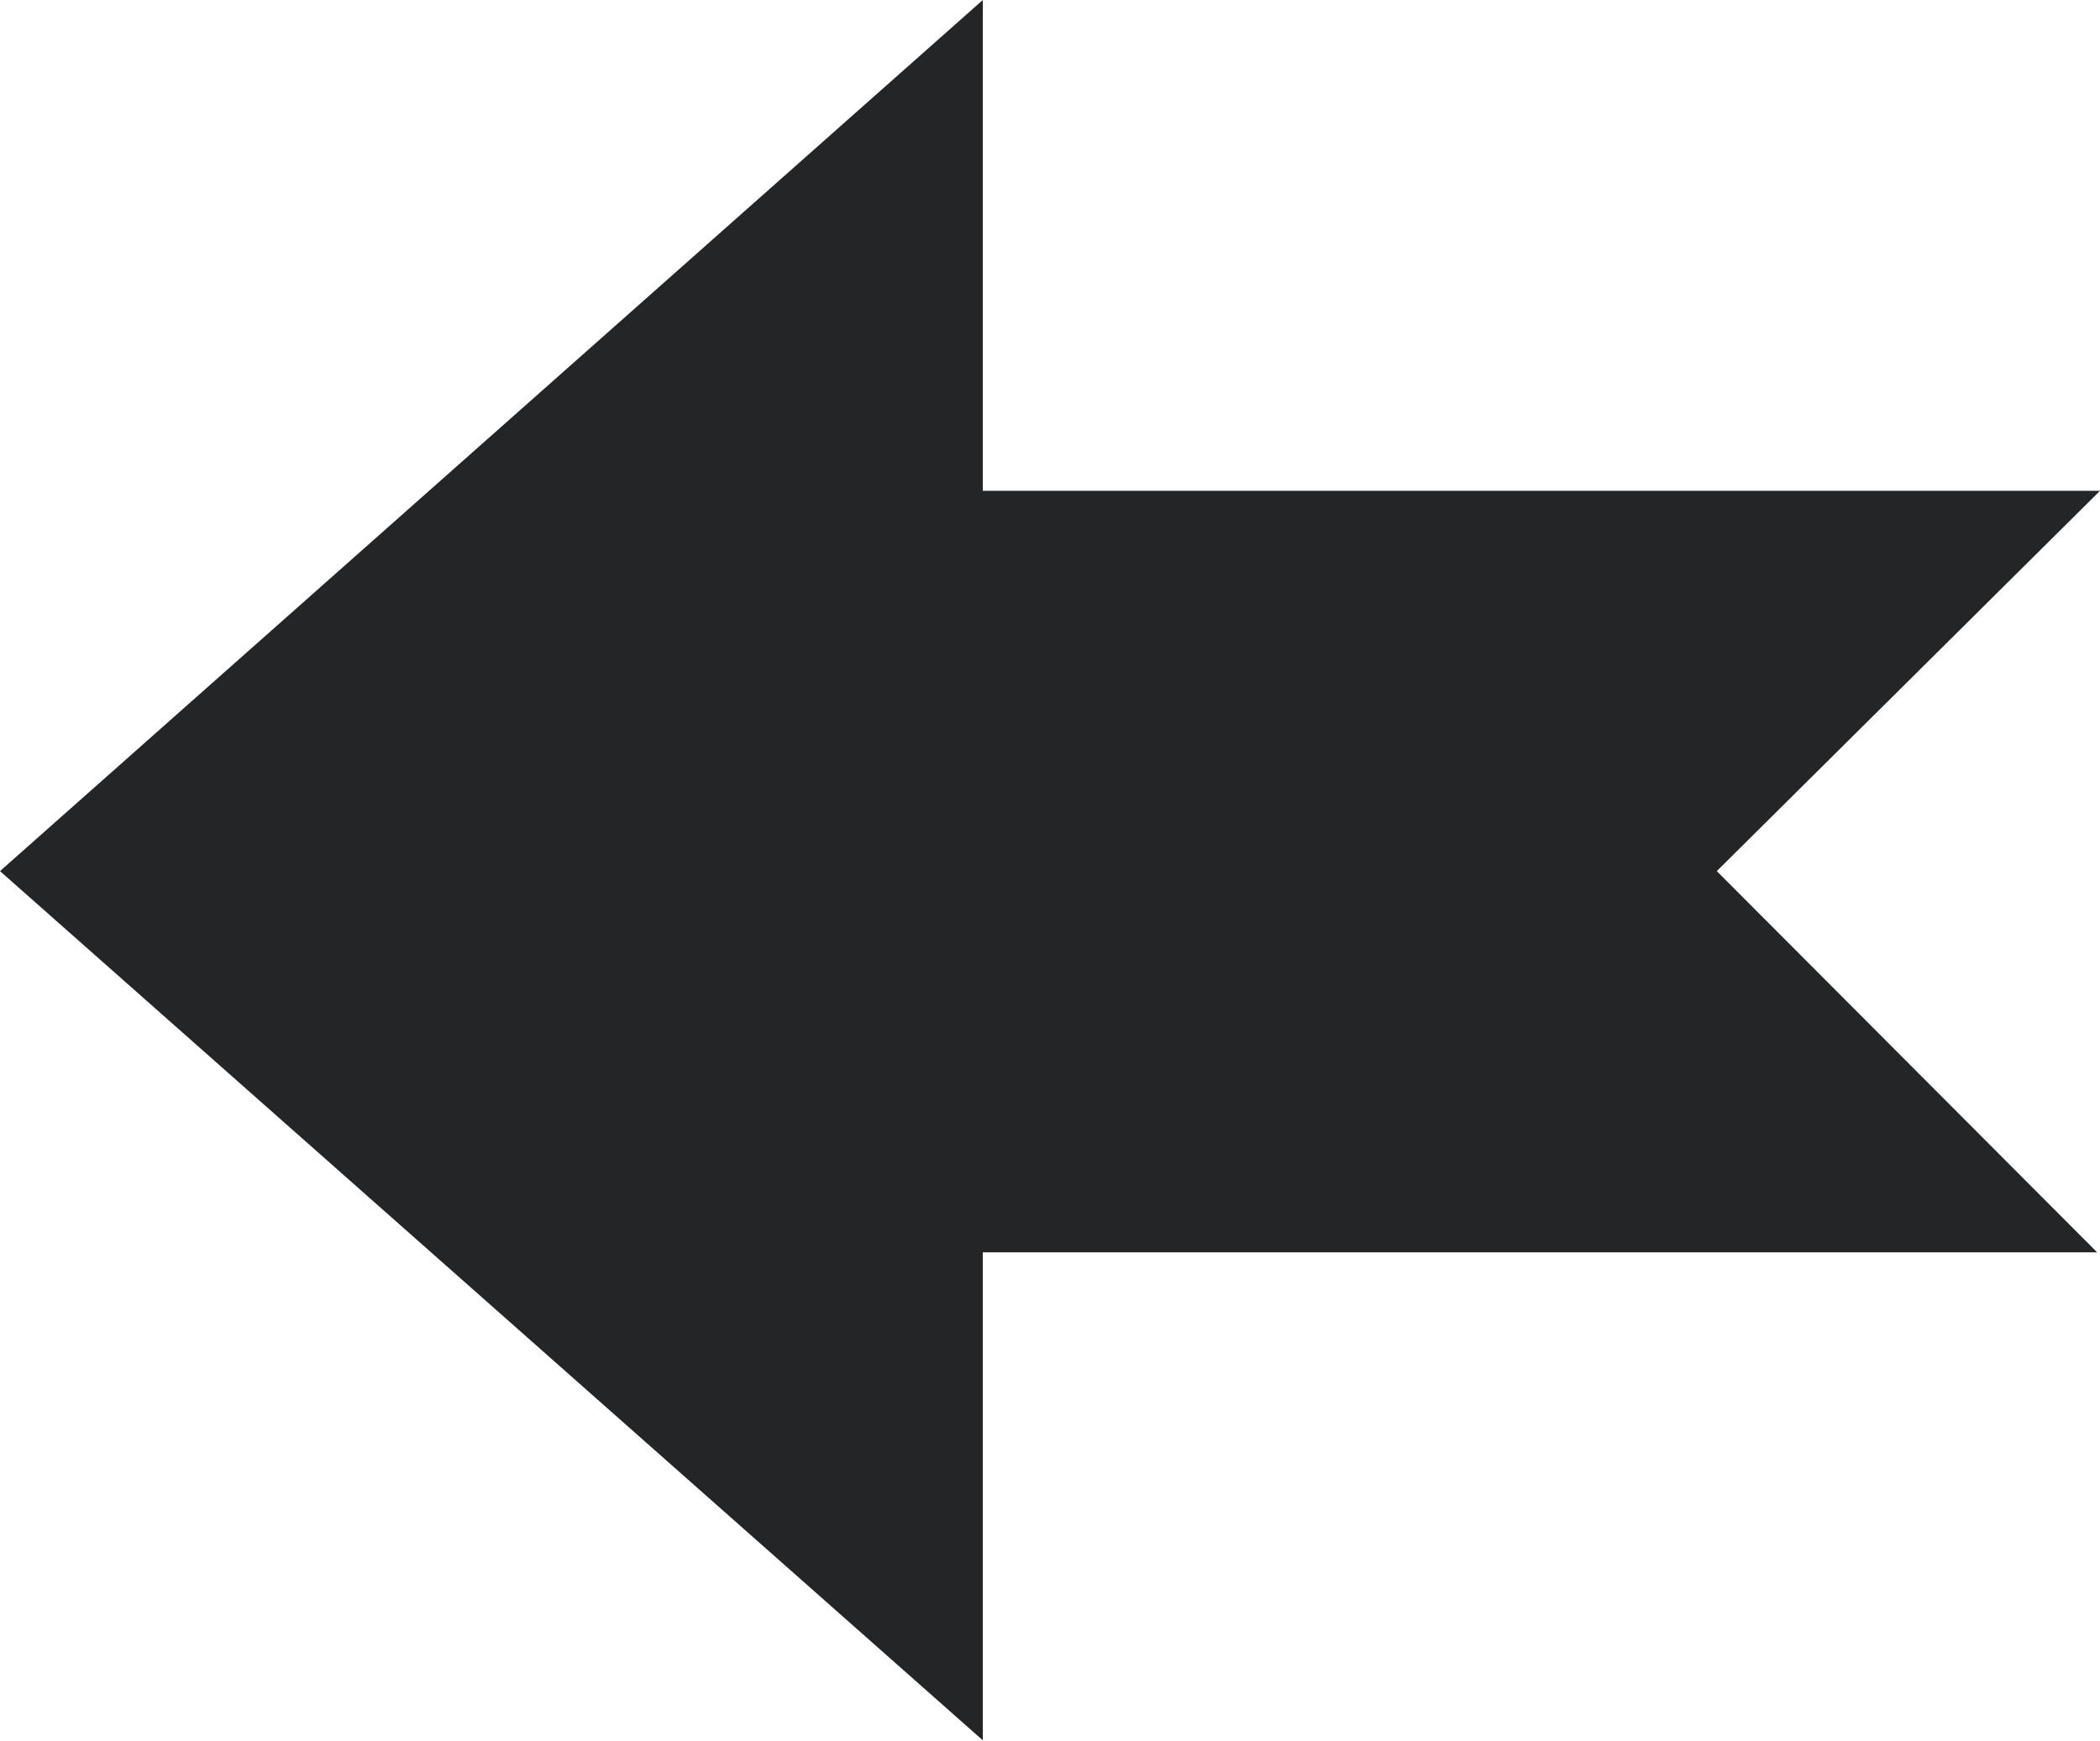
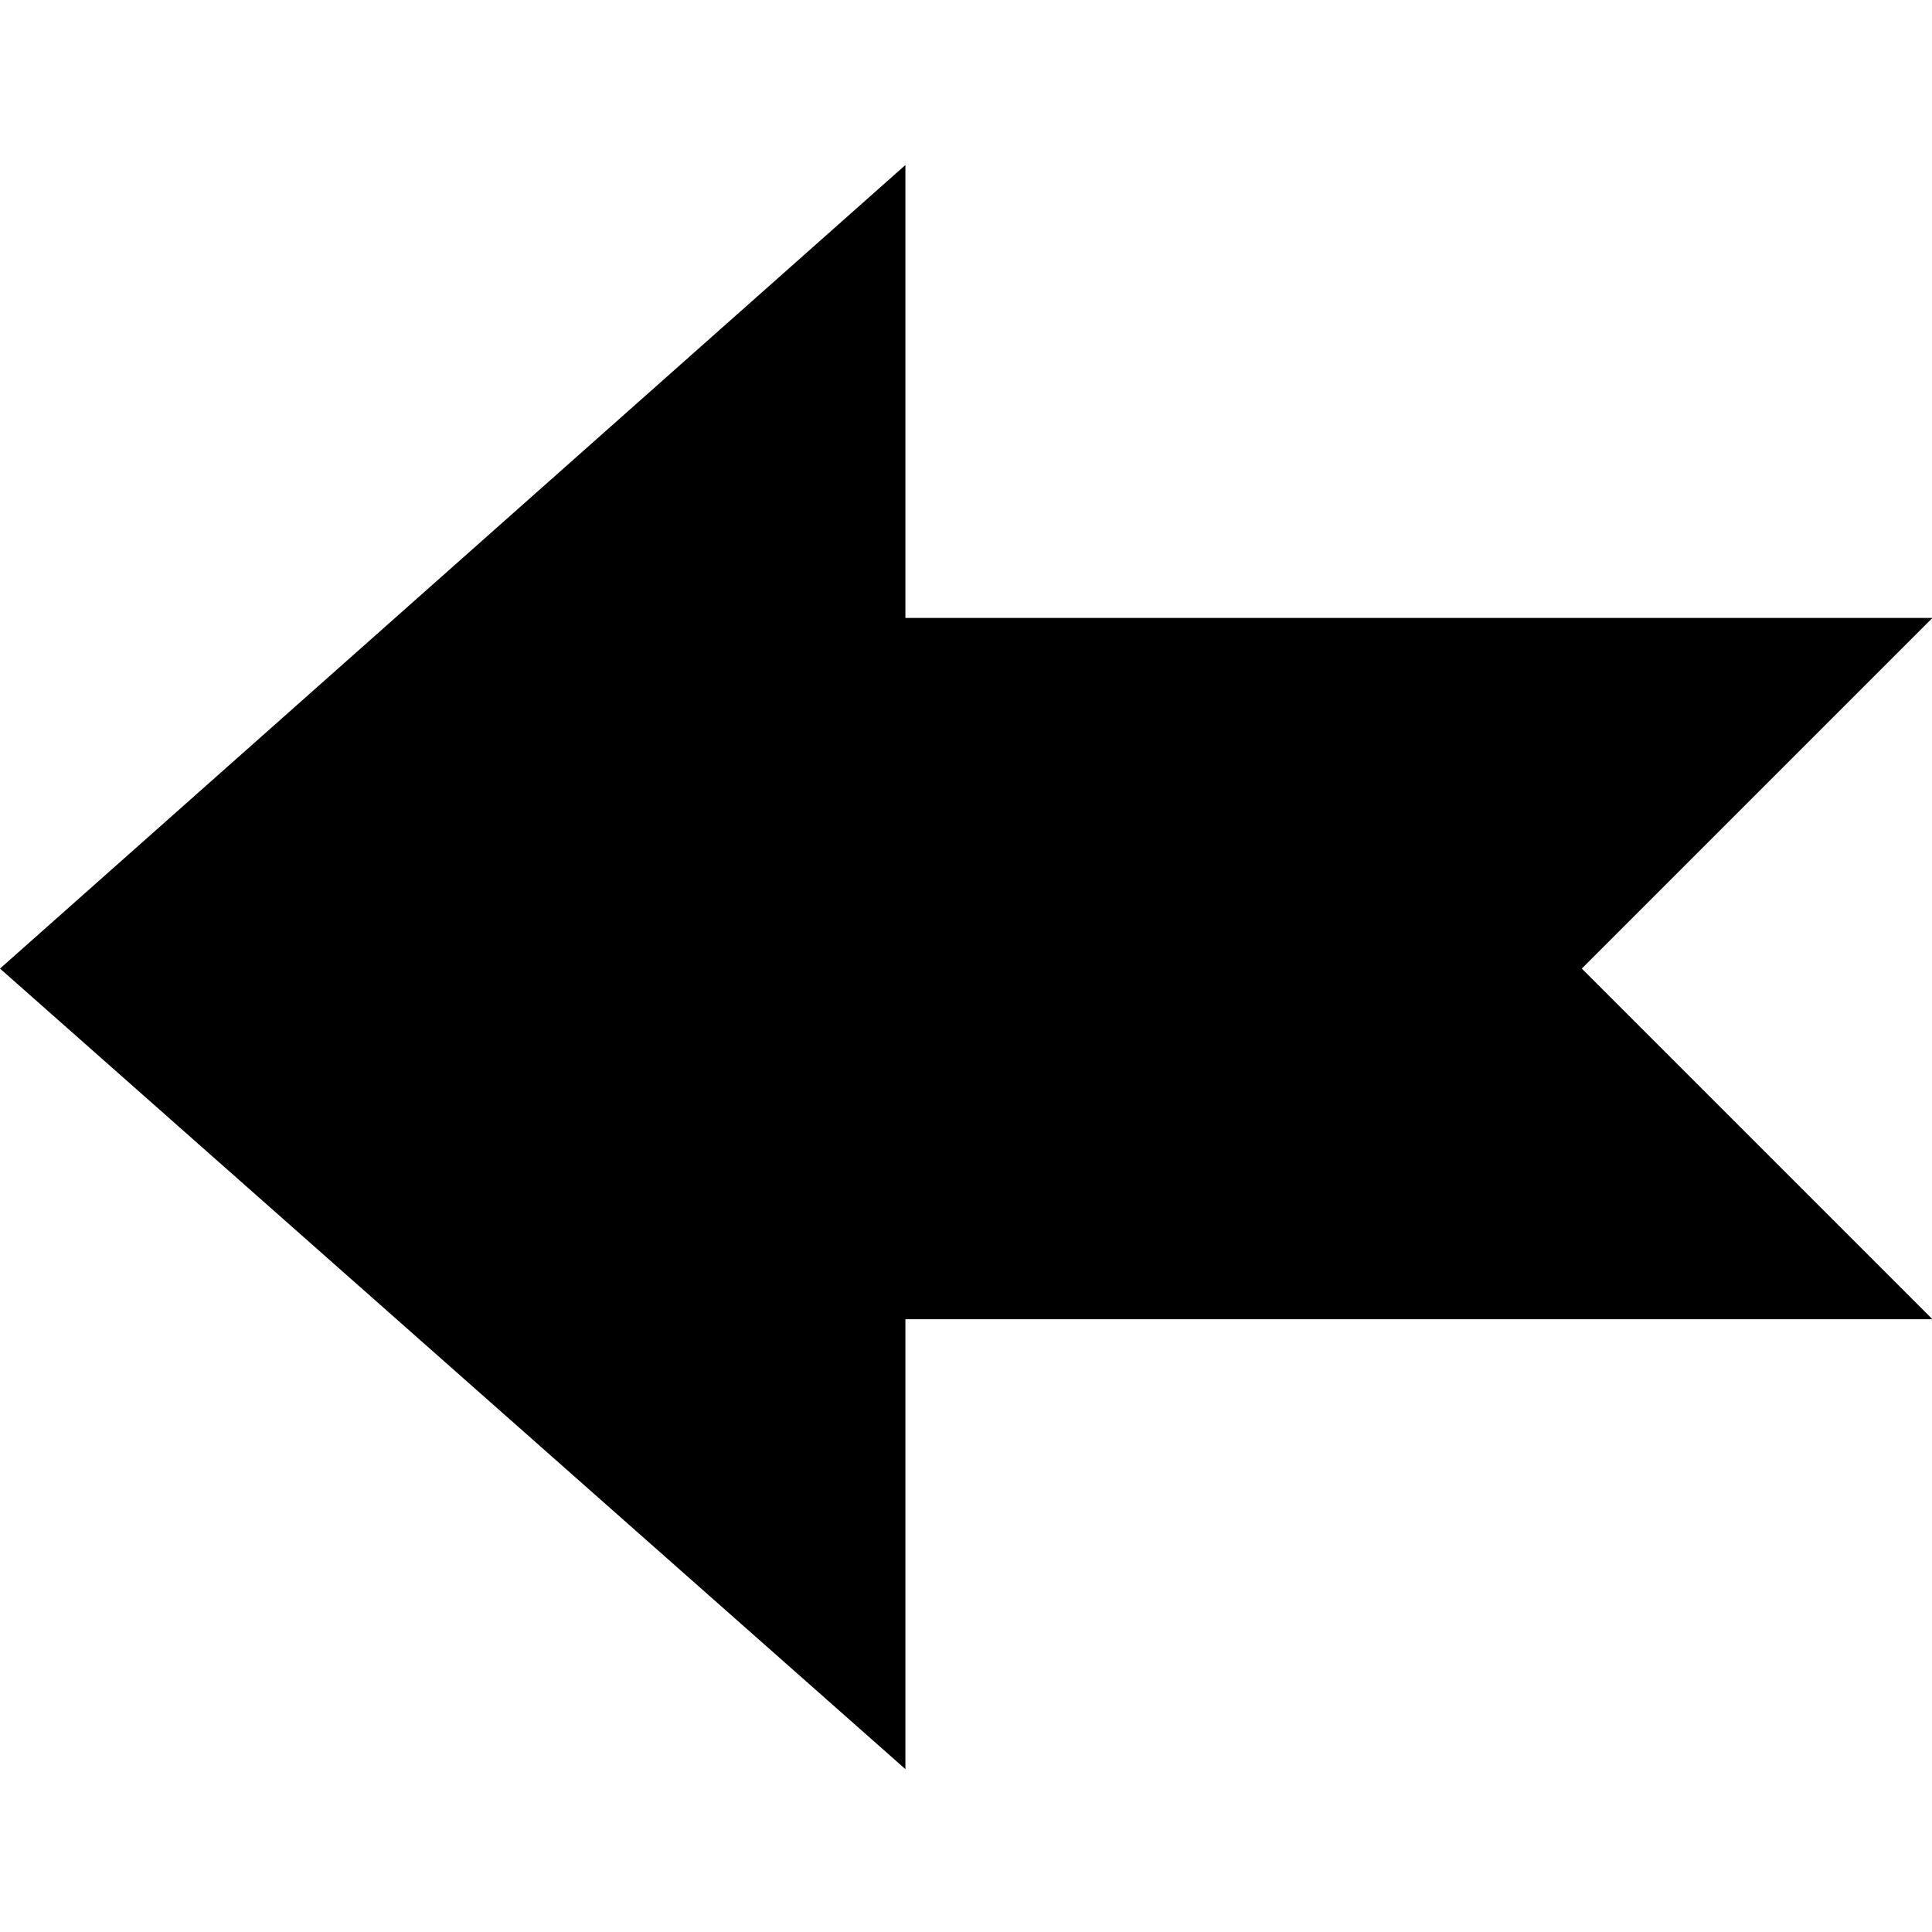
- <svg xmlns="http://www.w3.org/2000/svg" viewBox="0 0 22.03 18.26">
-   <polygon points="0 9.14 10.31 0 10.31 5.15 22.03 5.15 18.01 9.14 22 13.14 10.31 13.14 10.31 18.26 0 9.14" style="fill:#232527" />
+ <svg xmlns="http://www.w3.org/2000/svg" version="1.1" id="Layer_1" x="0px" y="0px" viewBox="0 0 449.6 449.5" style="enable-background:new 0 0 449.6 449.5;" xml:space="preserve">
+   <path d="M0,225.4L210.7,38.4v105.4h239l-81.6,81.6l81.6,81.6h-239v104.7L0,225.4z" />
</svg>
